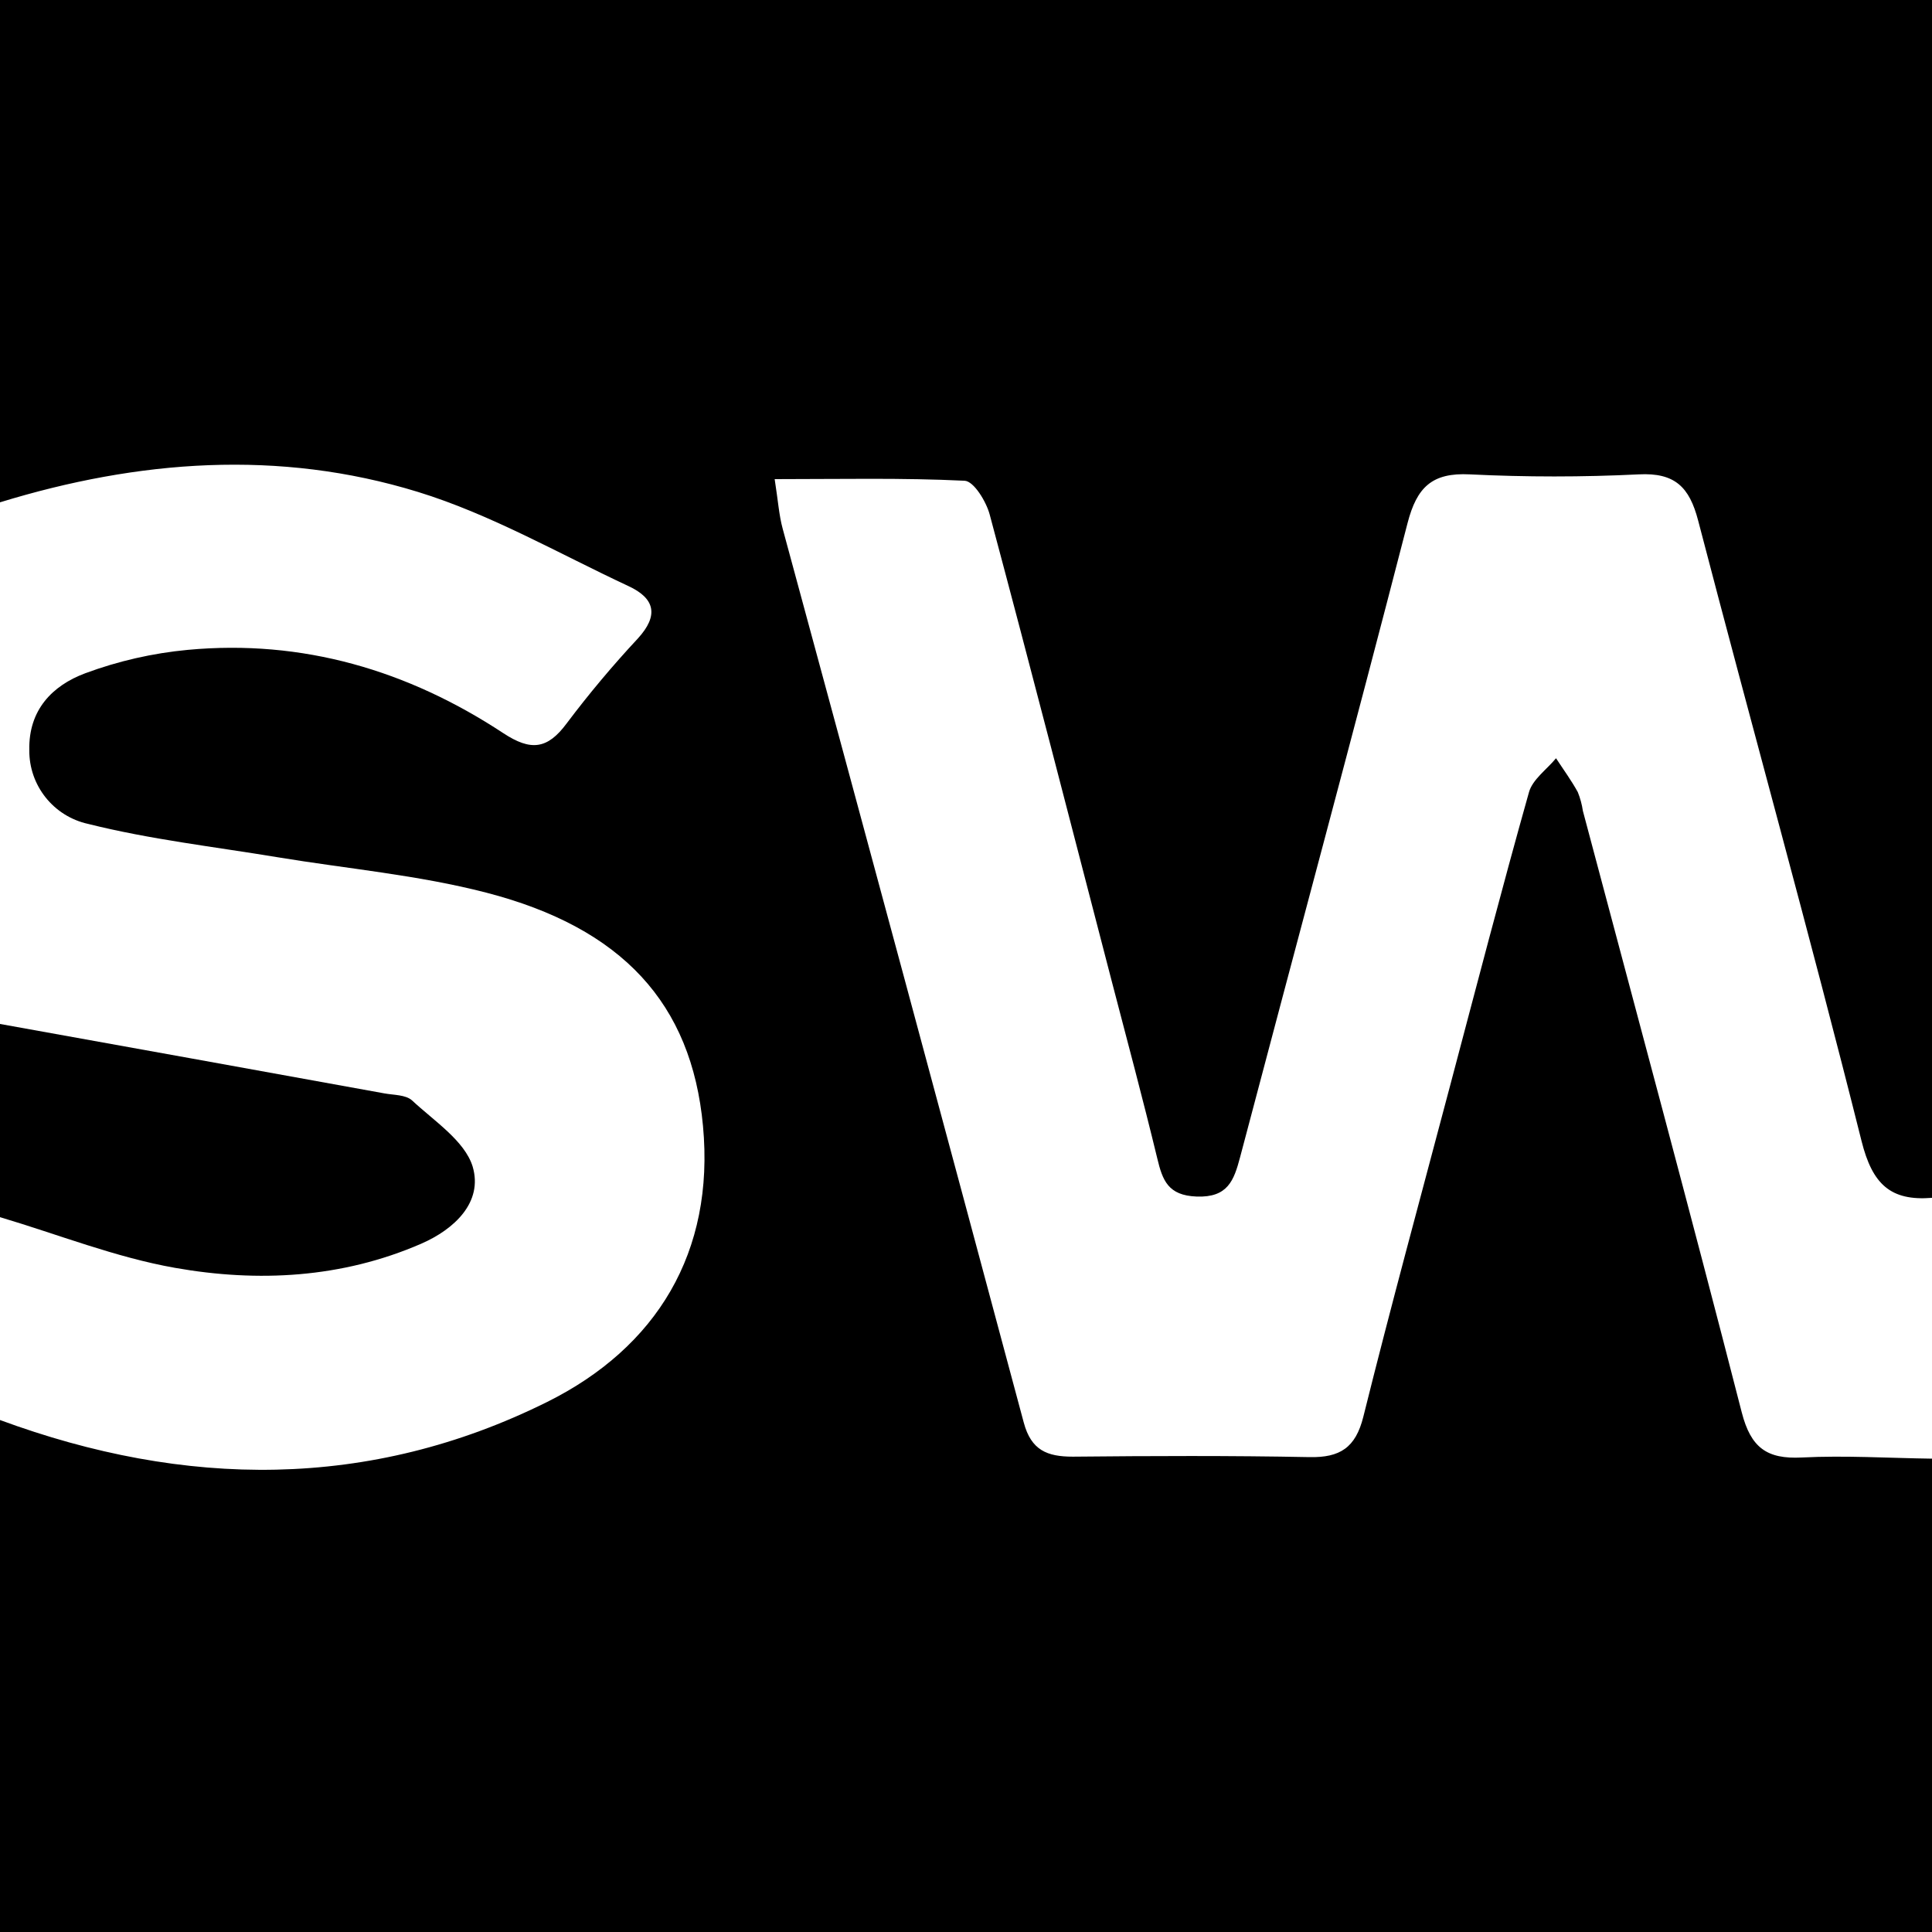
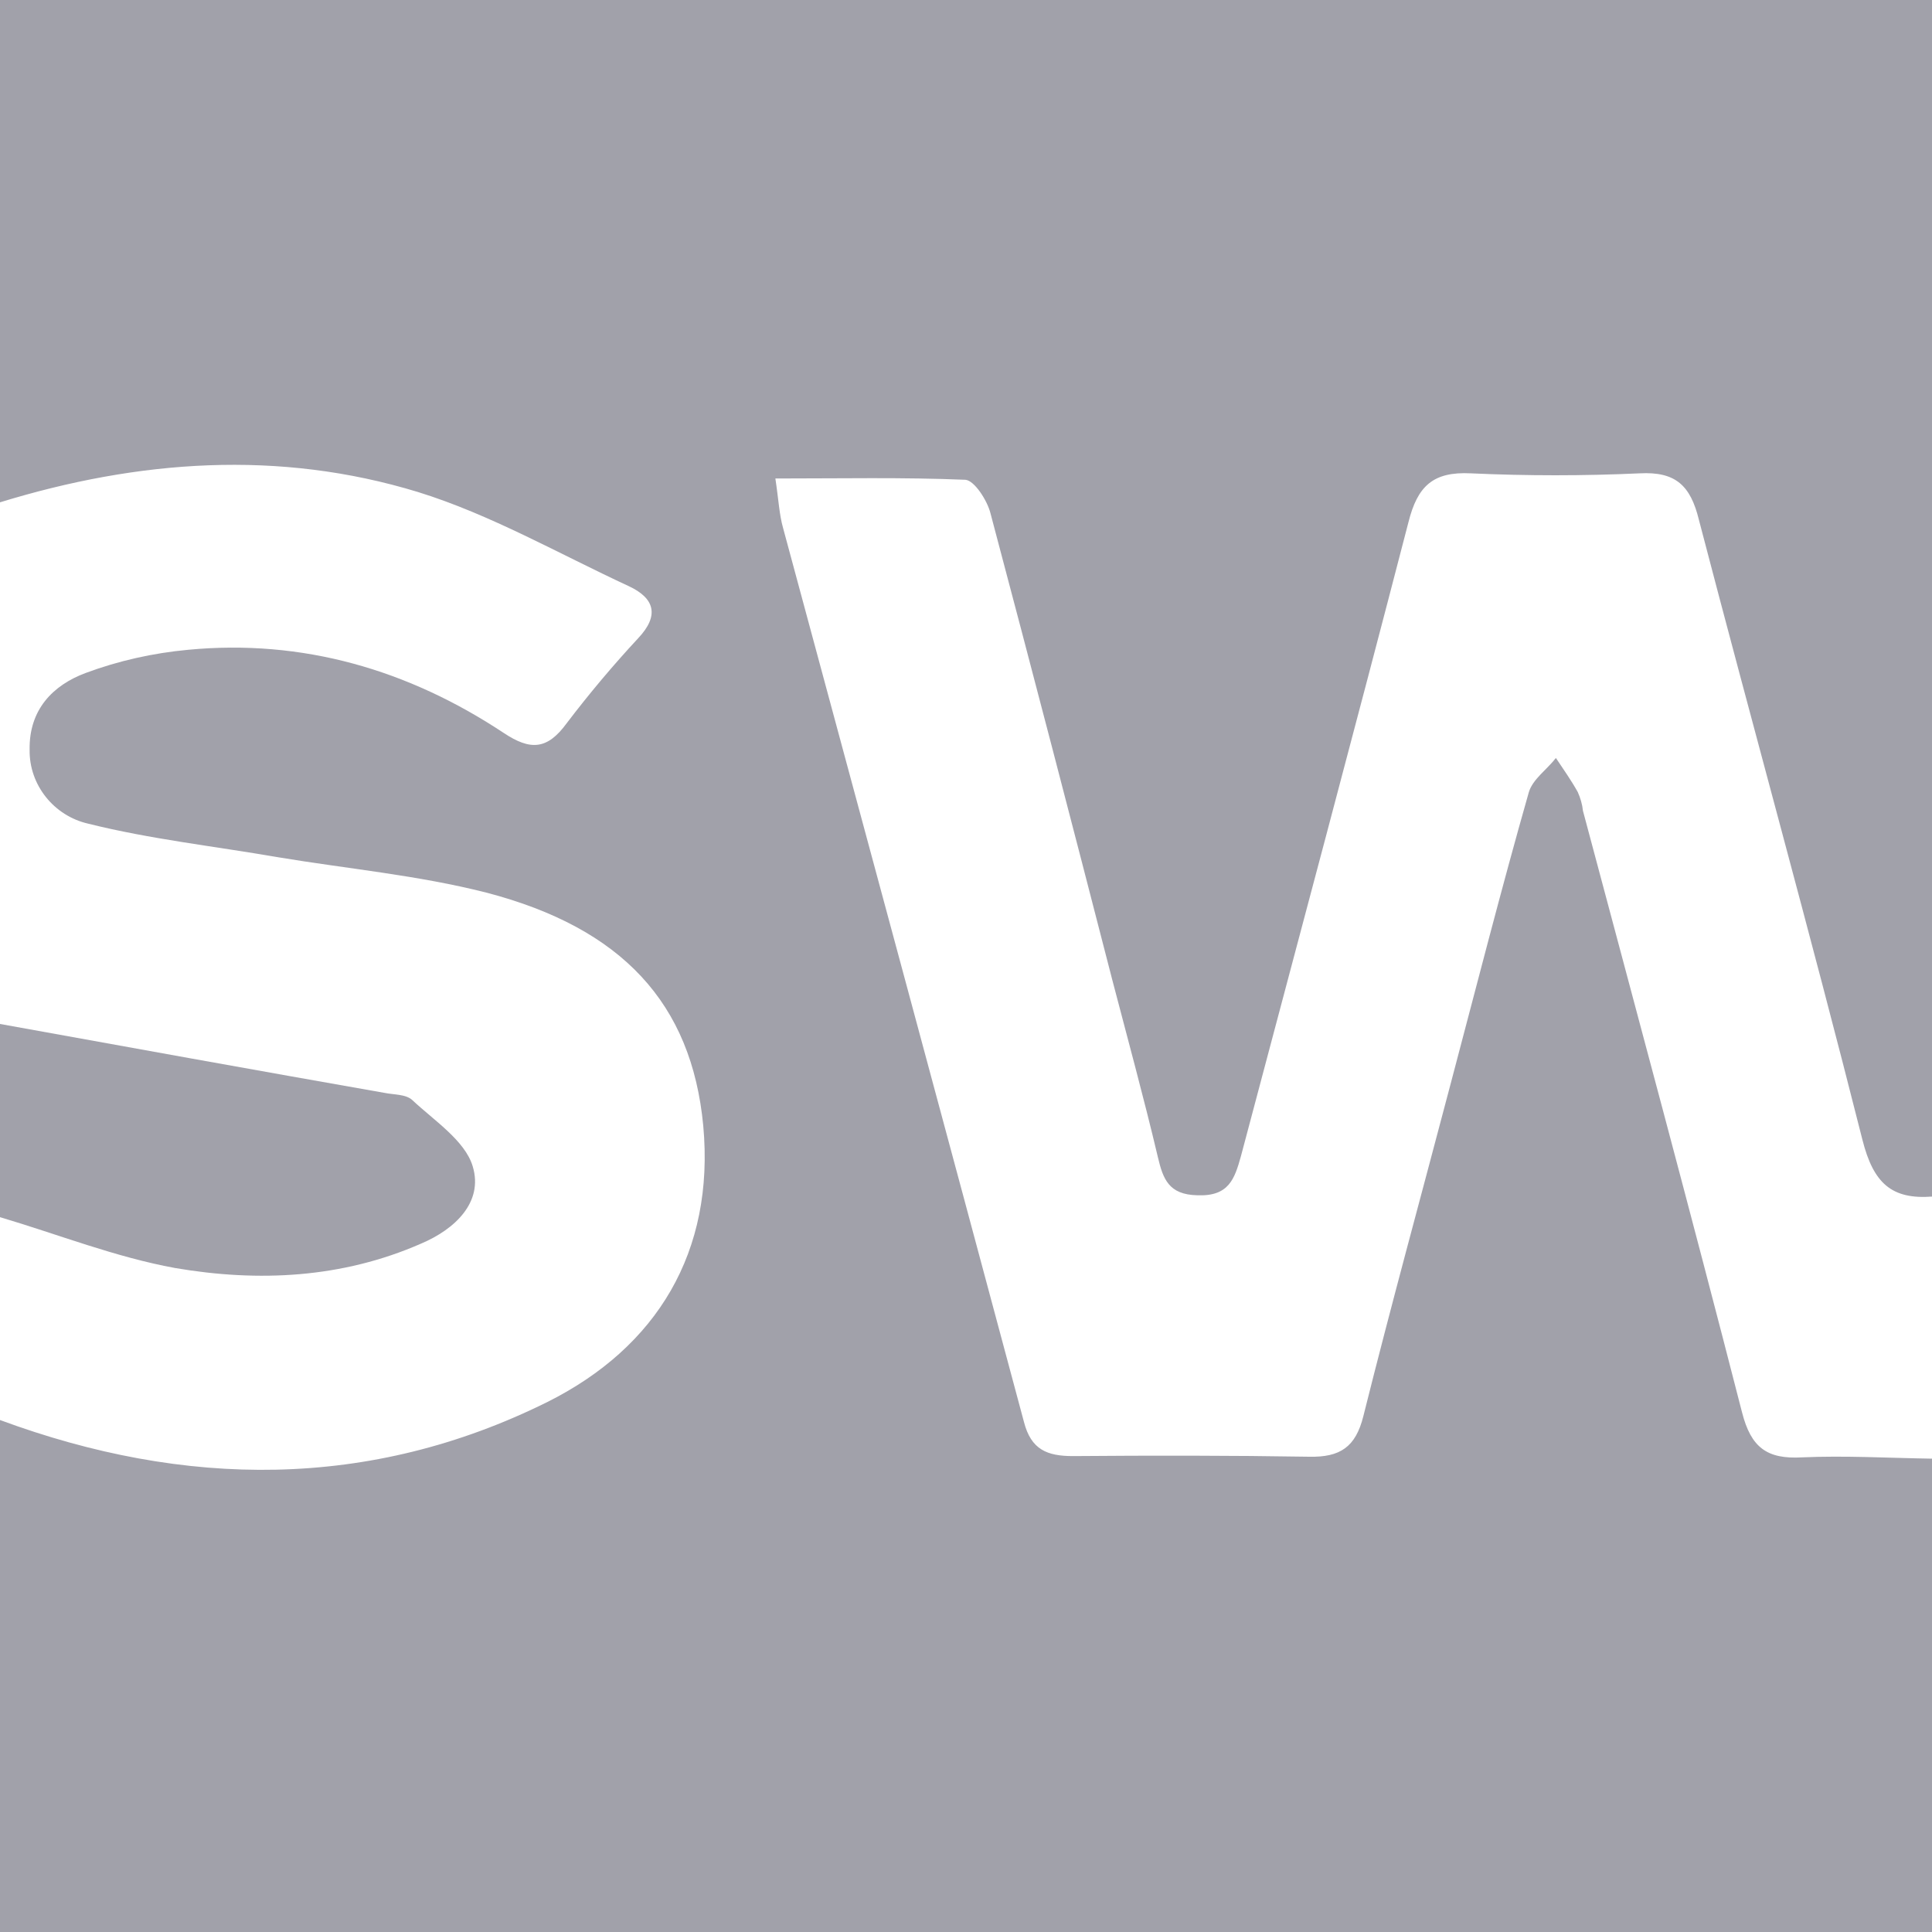
- <svg xmlns="http://www.w3.org/2000/svg" id="eb4a7d88-6c64-4a75-b1bb-adf7280608fa" data-name="PRINT" viewBox="0 0 300 300">
-   <path d="M0,78c21.48-6.59,43.32-8.25,64.88-1.62C76.2,79.86,86.73,85.94,97.57,91c4.13,1.91,4.76,4.55,1.48,8.14A164,164,0,0,0,88,112.32c-3,4.05-5.58,4.33-9.84,1.53-14.83-9.77-31.18-14.6-49-12.94a62.65,62.65,0,0,0-15.94,3.64c-5.1,1.91-8.79,5.69-8.67,11.89a11.63,11.63,0,0,0,9.15,11.5c9.62,2.41,19.57,3.54,29.39,5.17,10.82,1.79,21.85,2.76,32.42,5.5,21.09,5.46,31.88,17.19,33.65,36.23,1.83,19.63-7.2,34.4-24.21,42.86C57.36,231.41,28.69,231.08,0,220.5V300H300V226.5c-6.74-.09-13.5-.52-20.22-.18-5.43.28-7.91-1.53-9.32-7-8-31.19-16.4-62.28-24.67-93.4A12.77,12.77,0,0,0,245,123c-1-1.82-2.24-3.51-3.38-5.26-1.44,1.75-3.64,3.28-4.2,5.27-4.26,15.13-8.21,30.35-12.24,45.54-4.53,17.13-9.2,34.23-13.48,51.43-1.2,4.82-3.62,6.38-8.38,6.28-12.23-.24-24.48-.19-36.73-.07-4,0-6.47-1-7.62-5.29q-18.6-69.42-37.43-138.78c-.58-2.12-.72-4.36-1.25-7.72,10.19,0,19.86-.22,29.5.25,1.42.07,3.35,3.22,3.89,5.25,6.45,24.1,12.67,48.27,18.94,72.42,2.39,9.17,4.85,18.34,7.08,27.55.82,3.43,1.68,5.76,6.11,5.93,4.85.18,5.79-2.5,6.75-6.11,8.66-32.82,17.52-65.59,26-98.45,1.44-5.58,3.8-7.88,9.67-7.58,8.73.43,17.51.43,26.23,0,5.61-.29,7.87,1.95,9.23,7.18C272.07,113,281,145,289.06,177.18c1.68,6.7,4.49,9.34,10.94,8.82V0H0Z" />
-   <path d="M65.39,193.13c5.15-2.24,9.65-6.44,8-12-1.24-4-6-7.07-9.42-10.27-1-.88-2.82-.81-4.29-1.08Q29.82,164.36,0,159v30c9.05,2.69,17.94,6.24,27.17,7.87C40.06,199.15,53.09,198.47,65.39,193.13Z" />
+ <svg xmlns="http://www.w3.org/2000/svg" version="1.1" id="eb4a7d88-6c64-4a75-b1bb-adf7280608fa" x="0px" y="0px" viewBox="0 0 300 300" style="enable-background:new 0 0 300 300;" xml:space="preserve">
+   <style type="text/css">
+ 	.st0{fill:#A1A1AA;}
+ </style>
+   <path class="st0" d="M0,78c21.5-6.6,43.3-8.2,64.9-1.6c11.3,3.5,21.9,9.6,32.7,14.6c4.1,1.9,4.8,4.6,1.5,8.1  c-3.9,4.2-7.6,8.6-11.1,13.2c-3,4.1-5.6,4.3-9.8,1.5c-14.8-9.8-31.2-14.6-49-12.9c-5.4,0.5-10.8,1.7-15.9,3.6  c-5.1,1.9-8.8,5.7-8.7,11.9c-0.1,5.5,3.8,10.3,9.1,11.5c9.6,2.4,19.6,3.5,29.4,5.2c10.8,1.8,21.8,2.8,32.4,5.5  c21.1,5.5,31.9,17.2,33.7,36.2c1.8,19.6-7.2,34.4-24.2,42.9c-27.6,13.7-56.3,13.4-85,2.8V300h300v-73.5c-6.7-0.1-13.5-0.5-20.2-0.2  c-5.4,0.3-7.9-1.5-9.3-7c-8-31.2-16.4-62.3-24.7-93.4c-0.1-1-0.4-2-0.8-2.9c-1-1.8-2.2-3.5-3.4-5.3c-1.4,1.8-3.6,3.3-4.2,5.3  c-4.3,15.1-8.2,30.4-12.2,45.5c-4.5,17.1-9.2,34.2-13.5,51.4c-1.2,4.8-3.6,6.4-8.4,6.3c-12.2-0.2-24.5-0.2-36.7-0.1  c-4,0-6.5-1-7.6-5.3c-12.4-46.3-24.9-92.5-37.4-138.8c-0.6-2.1-0.7-4.4-1.2-7.7c10.2,0,19.9-0.2,29.5,0.2c1.4,0.1,3.4,3.2,3.9,5.2  c6.4,24.1,12.7,48.3,18.9,72.4c2.4,9.2,4.9,18.3,7.1,27.6c0.8,3.4,1.7,5.8,6.1,5.9c4.9,0.2,5.8-2.5,6.8-6.1  c8.7-32.8,17.5-65.6,26-98.4c1.4-5.6,3.8-7.9,9.7-7.6c8.7,0.4,17.5,0.4,26.2,0c5.6-0.3,7.9,1.9,9.2,7.2  c8.4,32.2,17.3,64.2,25.4,96.3c1.7,6.7,4.5,9.3,10.9,8.8V0H0V78z" />
+   <path class="st0" d="M65.4,193.1c5.2-2.2,9.7-6.4,8-12c-1.2-4-6-7.1-9.4-10.3c-1-0.9-2.8-0.8-4.3-1.1C39.8,166.2,19.9,162.6,0,159  v30c9.1,2.7,17.9,6.2,27.2,7.9C40.1,199.1,53.1,198.5,65.4,193.1z" />
</svg>
